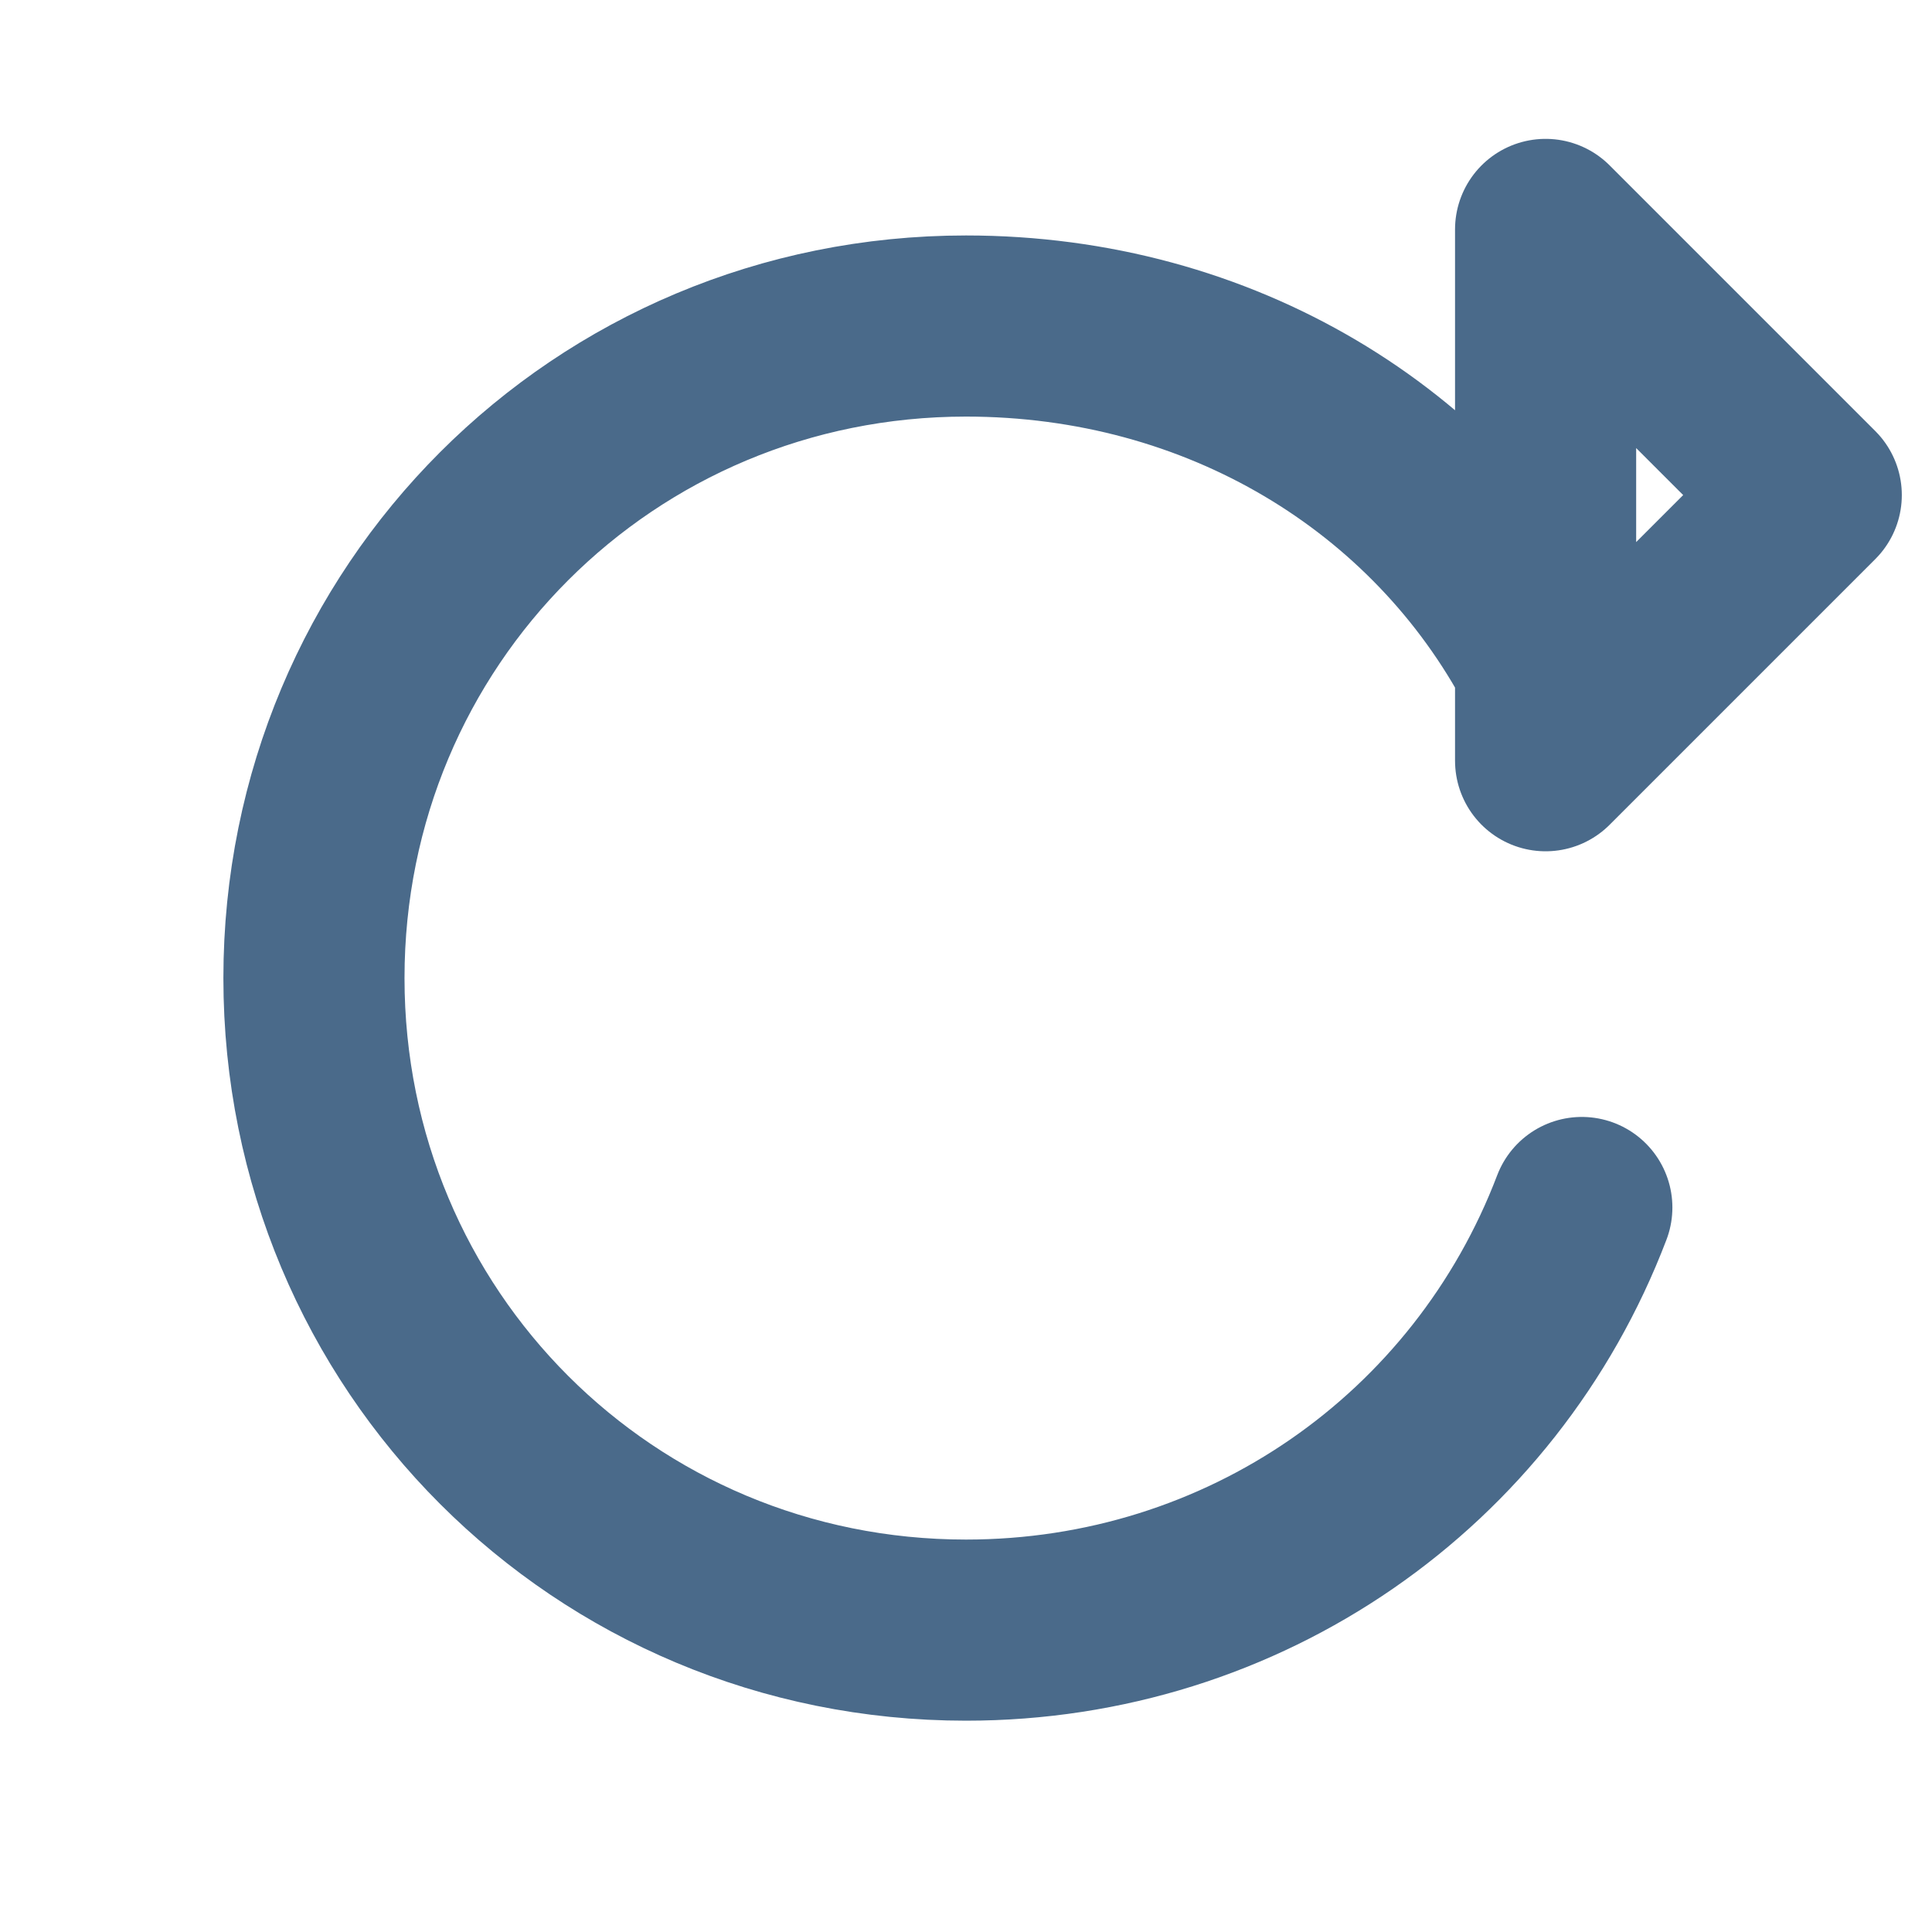
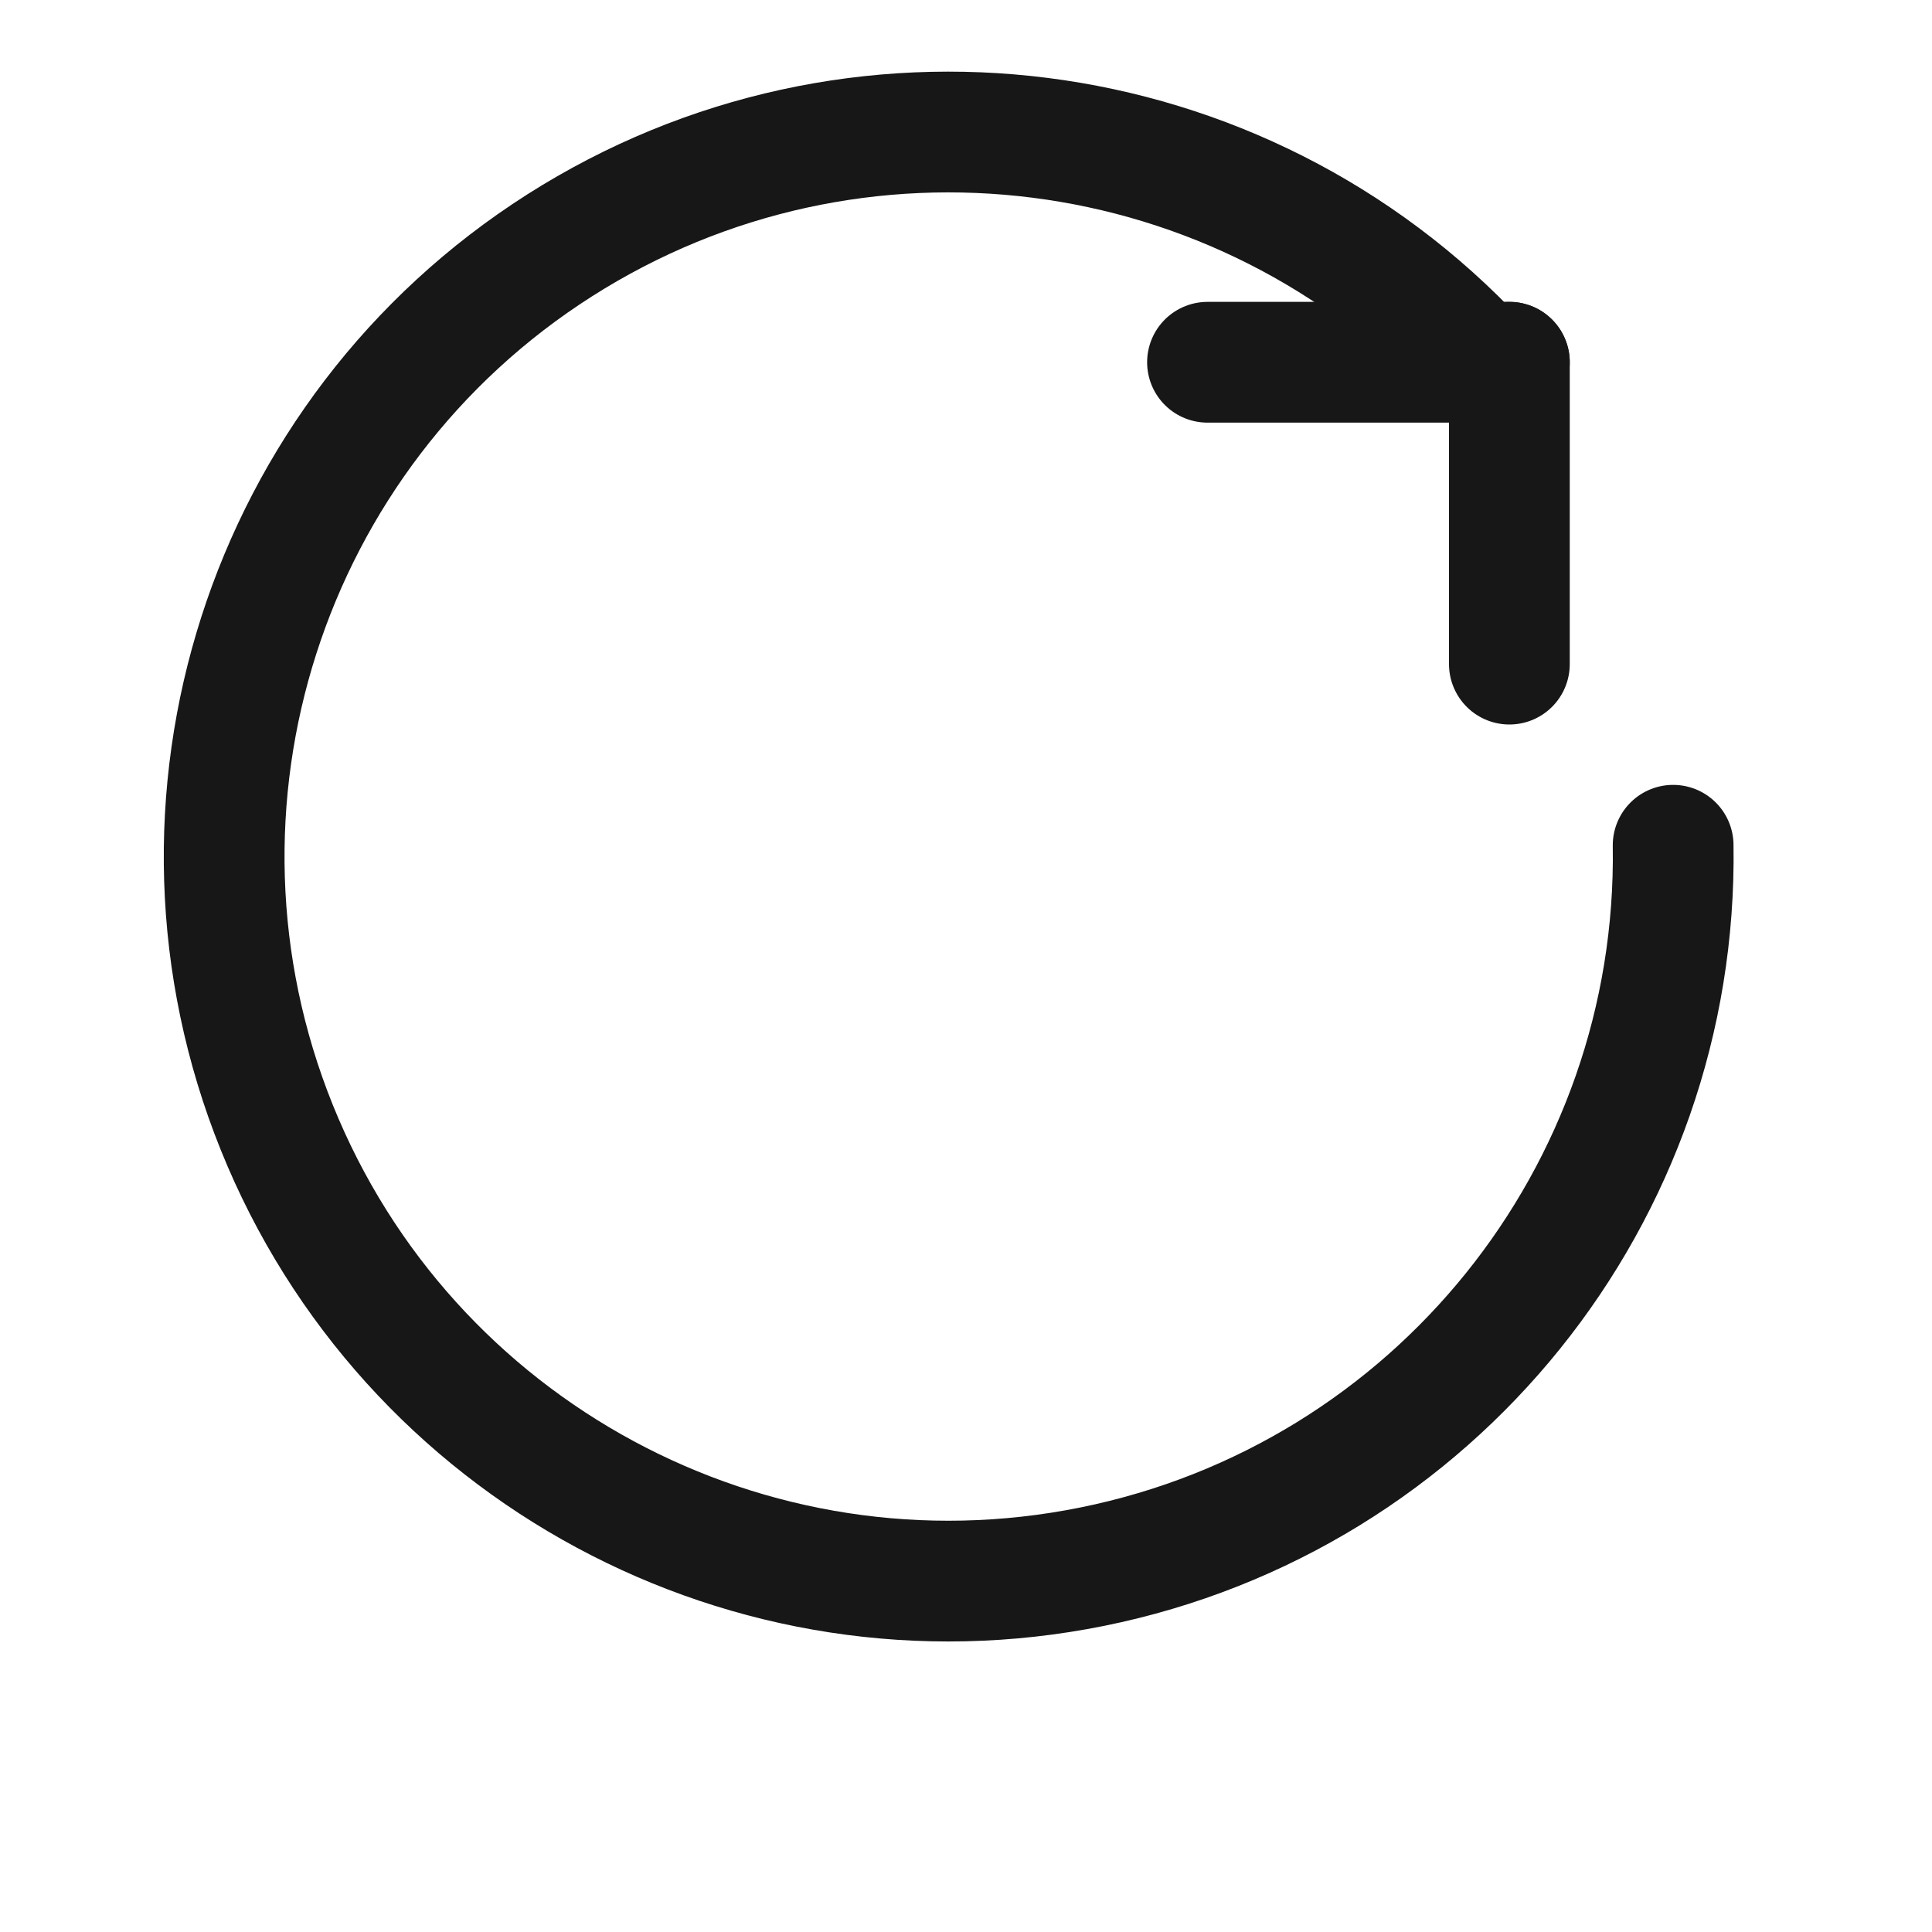
- <svg xmlns="http://www.w3.org/2000/svg" width="16" height="16" viewBox="0 0 16 16" fill="none">
-   <path d="M12.8 4.7V1.9L15 4.1L12.8 6.3V5.5C11.9 3.8 10.1 2.7 8 2.7C5 2.7 2.6 5.1 2.6 8.1C2.6 11.1 5 13.5 8 13.5C10.3 13.5 12.3 12.1 13.1 10" stroke="#4A6A8A" stroke-width="1.5" stroke-linecap="round" stroke-linejoin="round" />
+ <svg xmlns="http://www.w3.org/2000/svg" width="16" height="16" viewBox="0 0 256 256" fill="none">
+   <path d="M221.7 112A96 96 0 1 1 195.9 48" stroke="#171717" stroke-width="16" stroke-linecap="round" stroke-linejoin="round" />
+   <path d="M200 48H160" stroke="#171717" stroke-width="16" stroke-linecap="round" stroke-linejoin="round" />
+   <path d="M200 48V88" stroke="#171717" stroke-width="16" stroke-linecap="round" stroke-linejoin="round" />
</svg>
